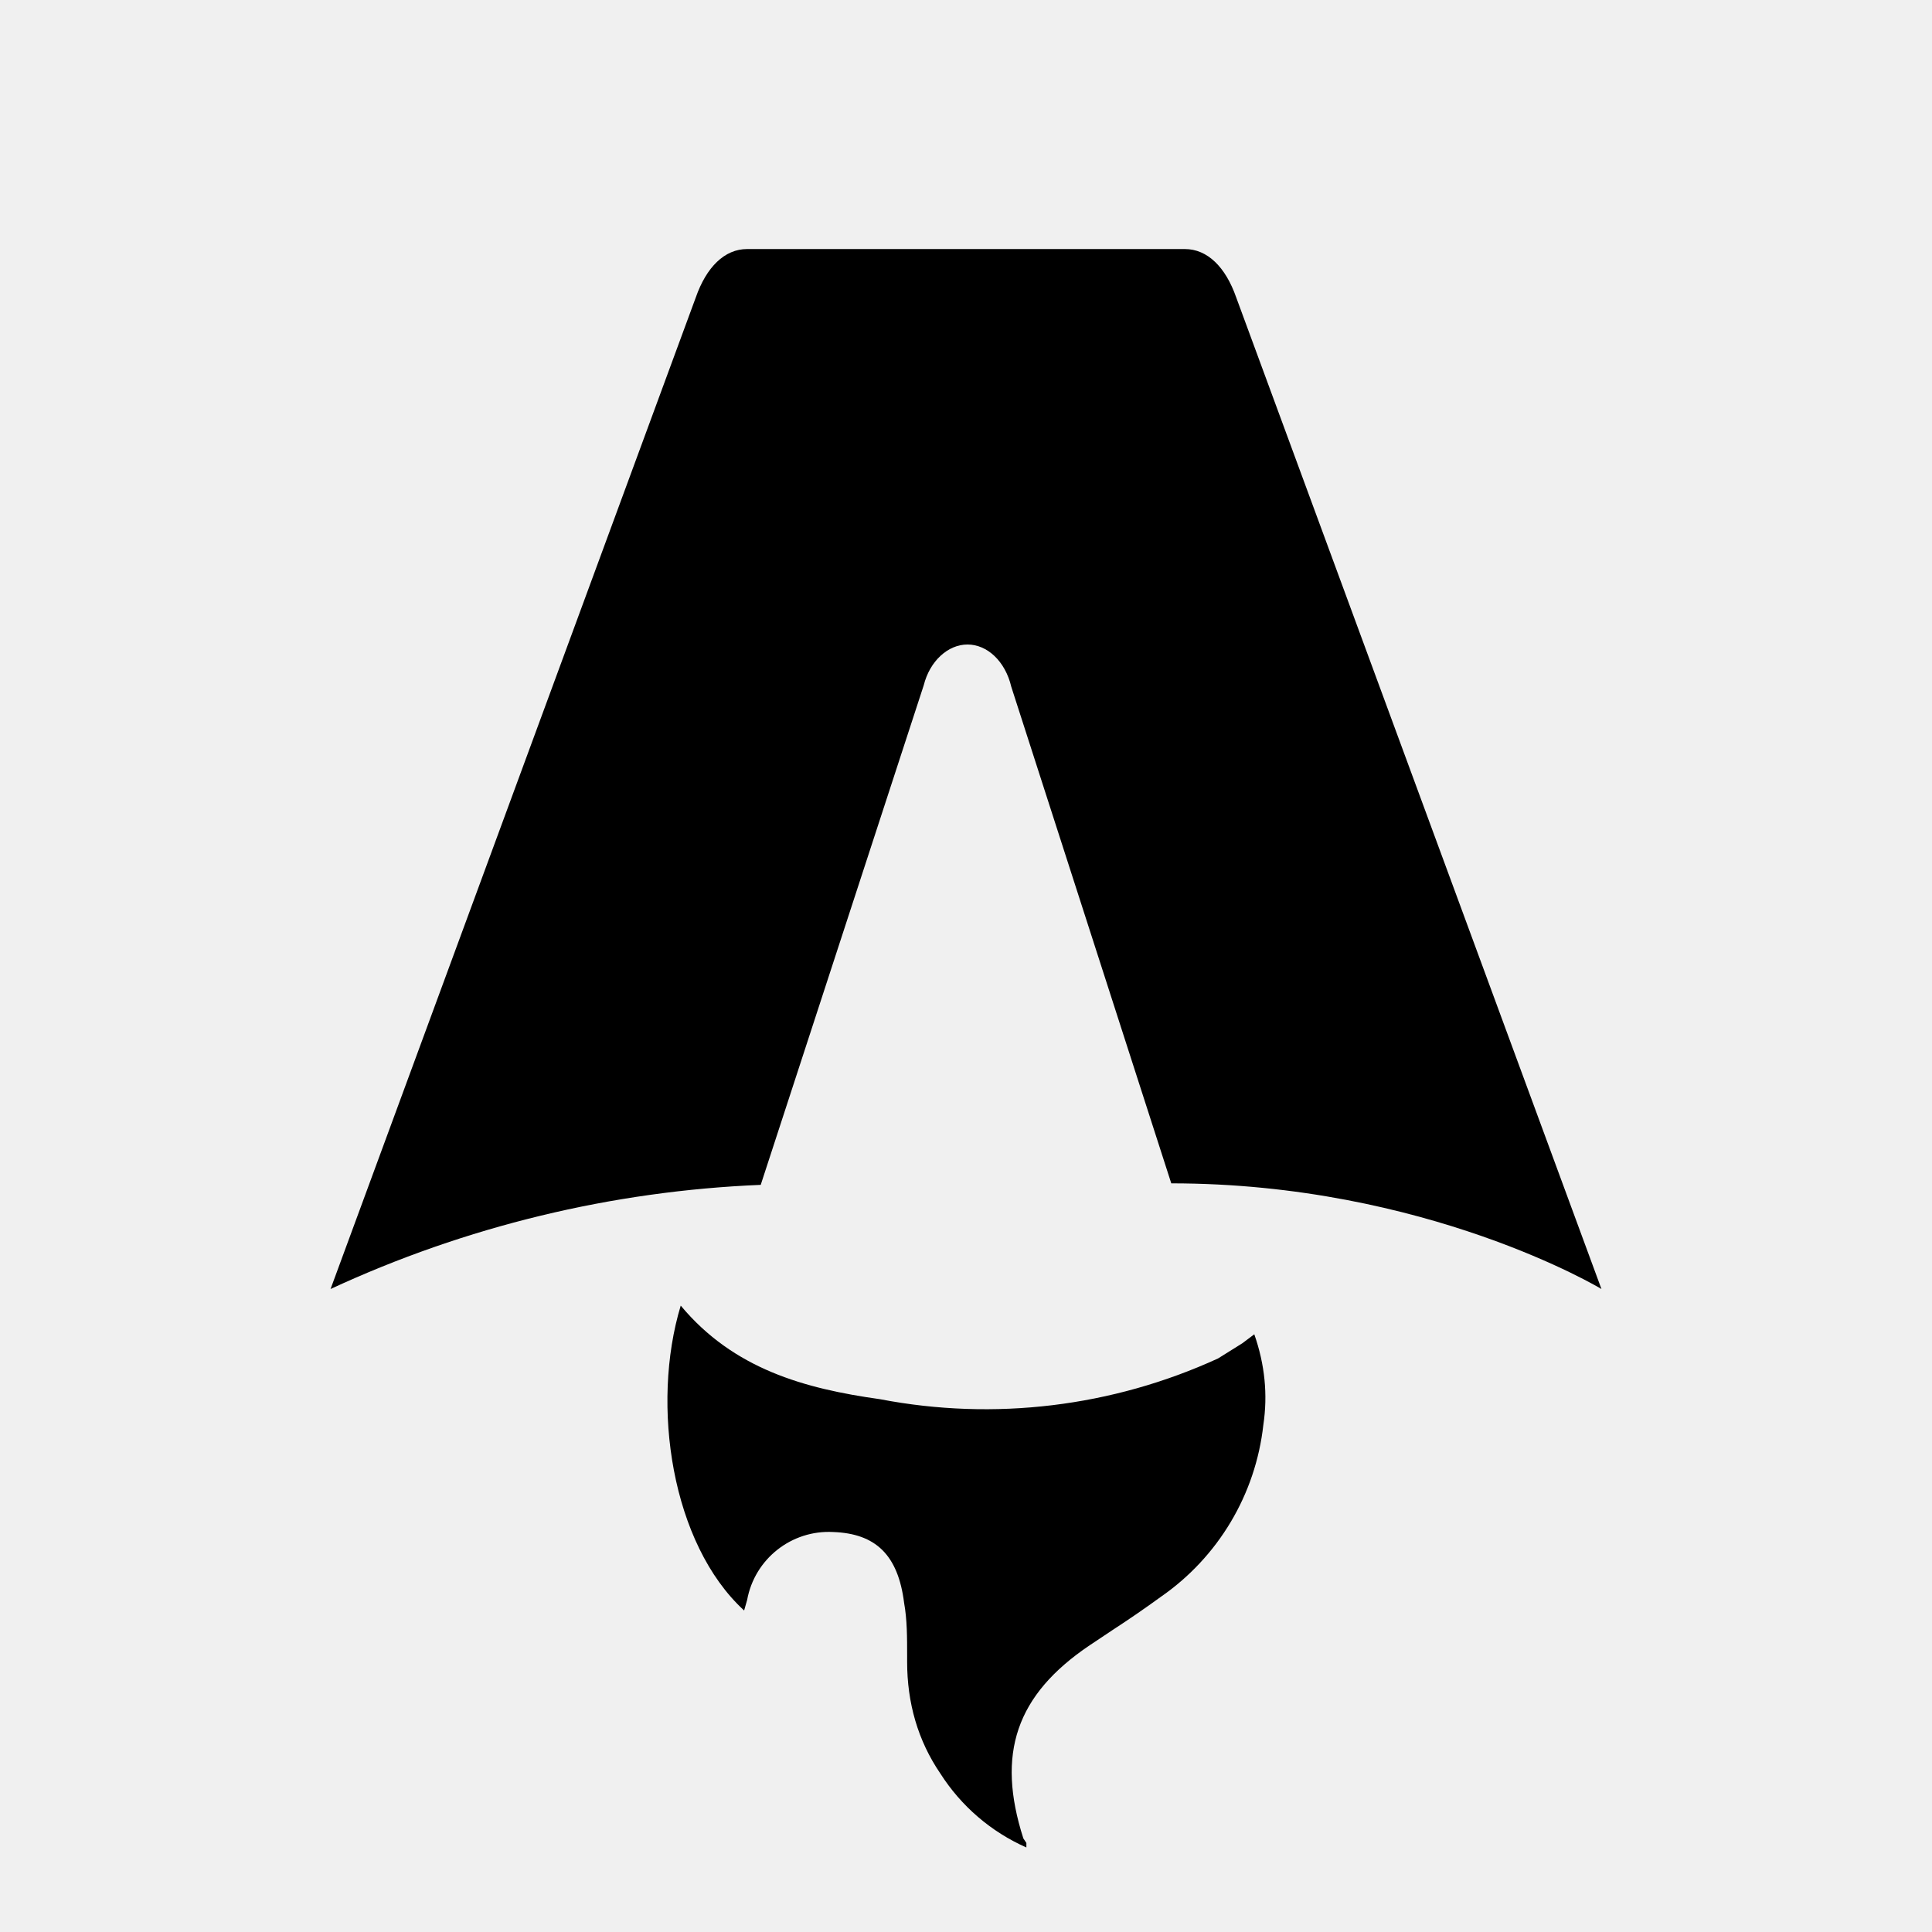
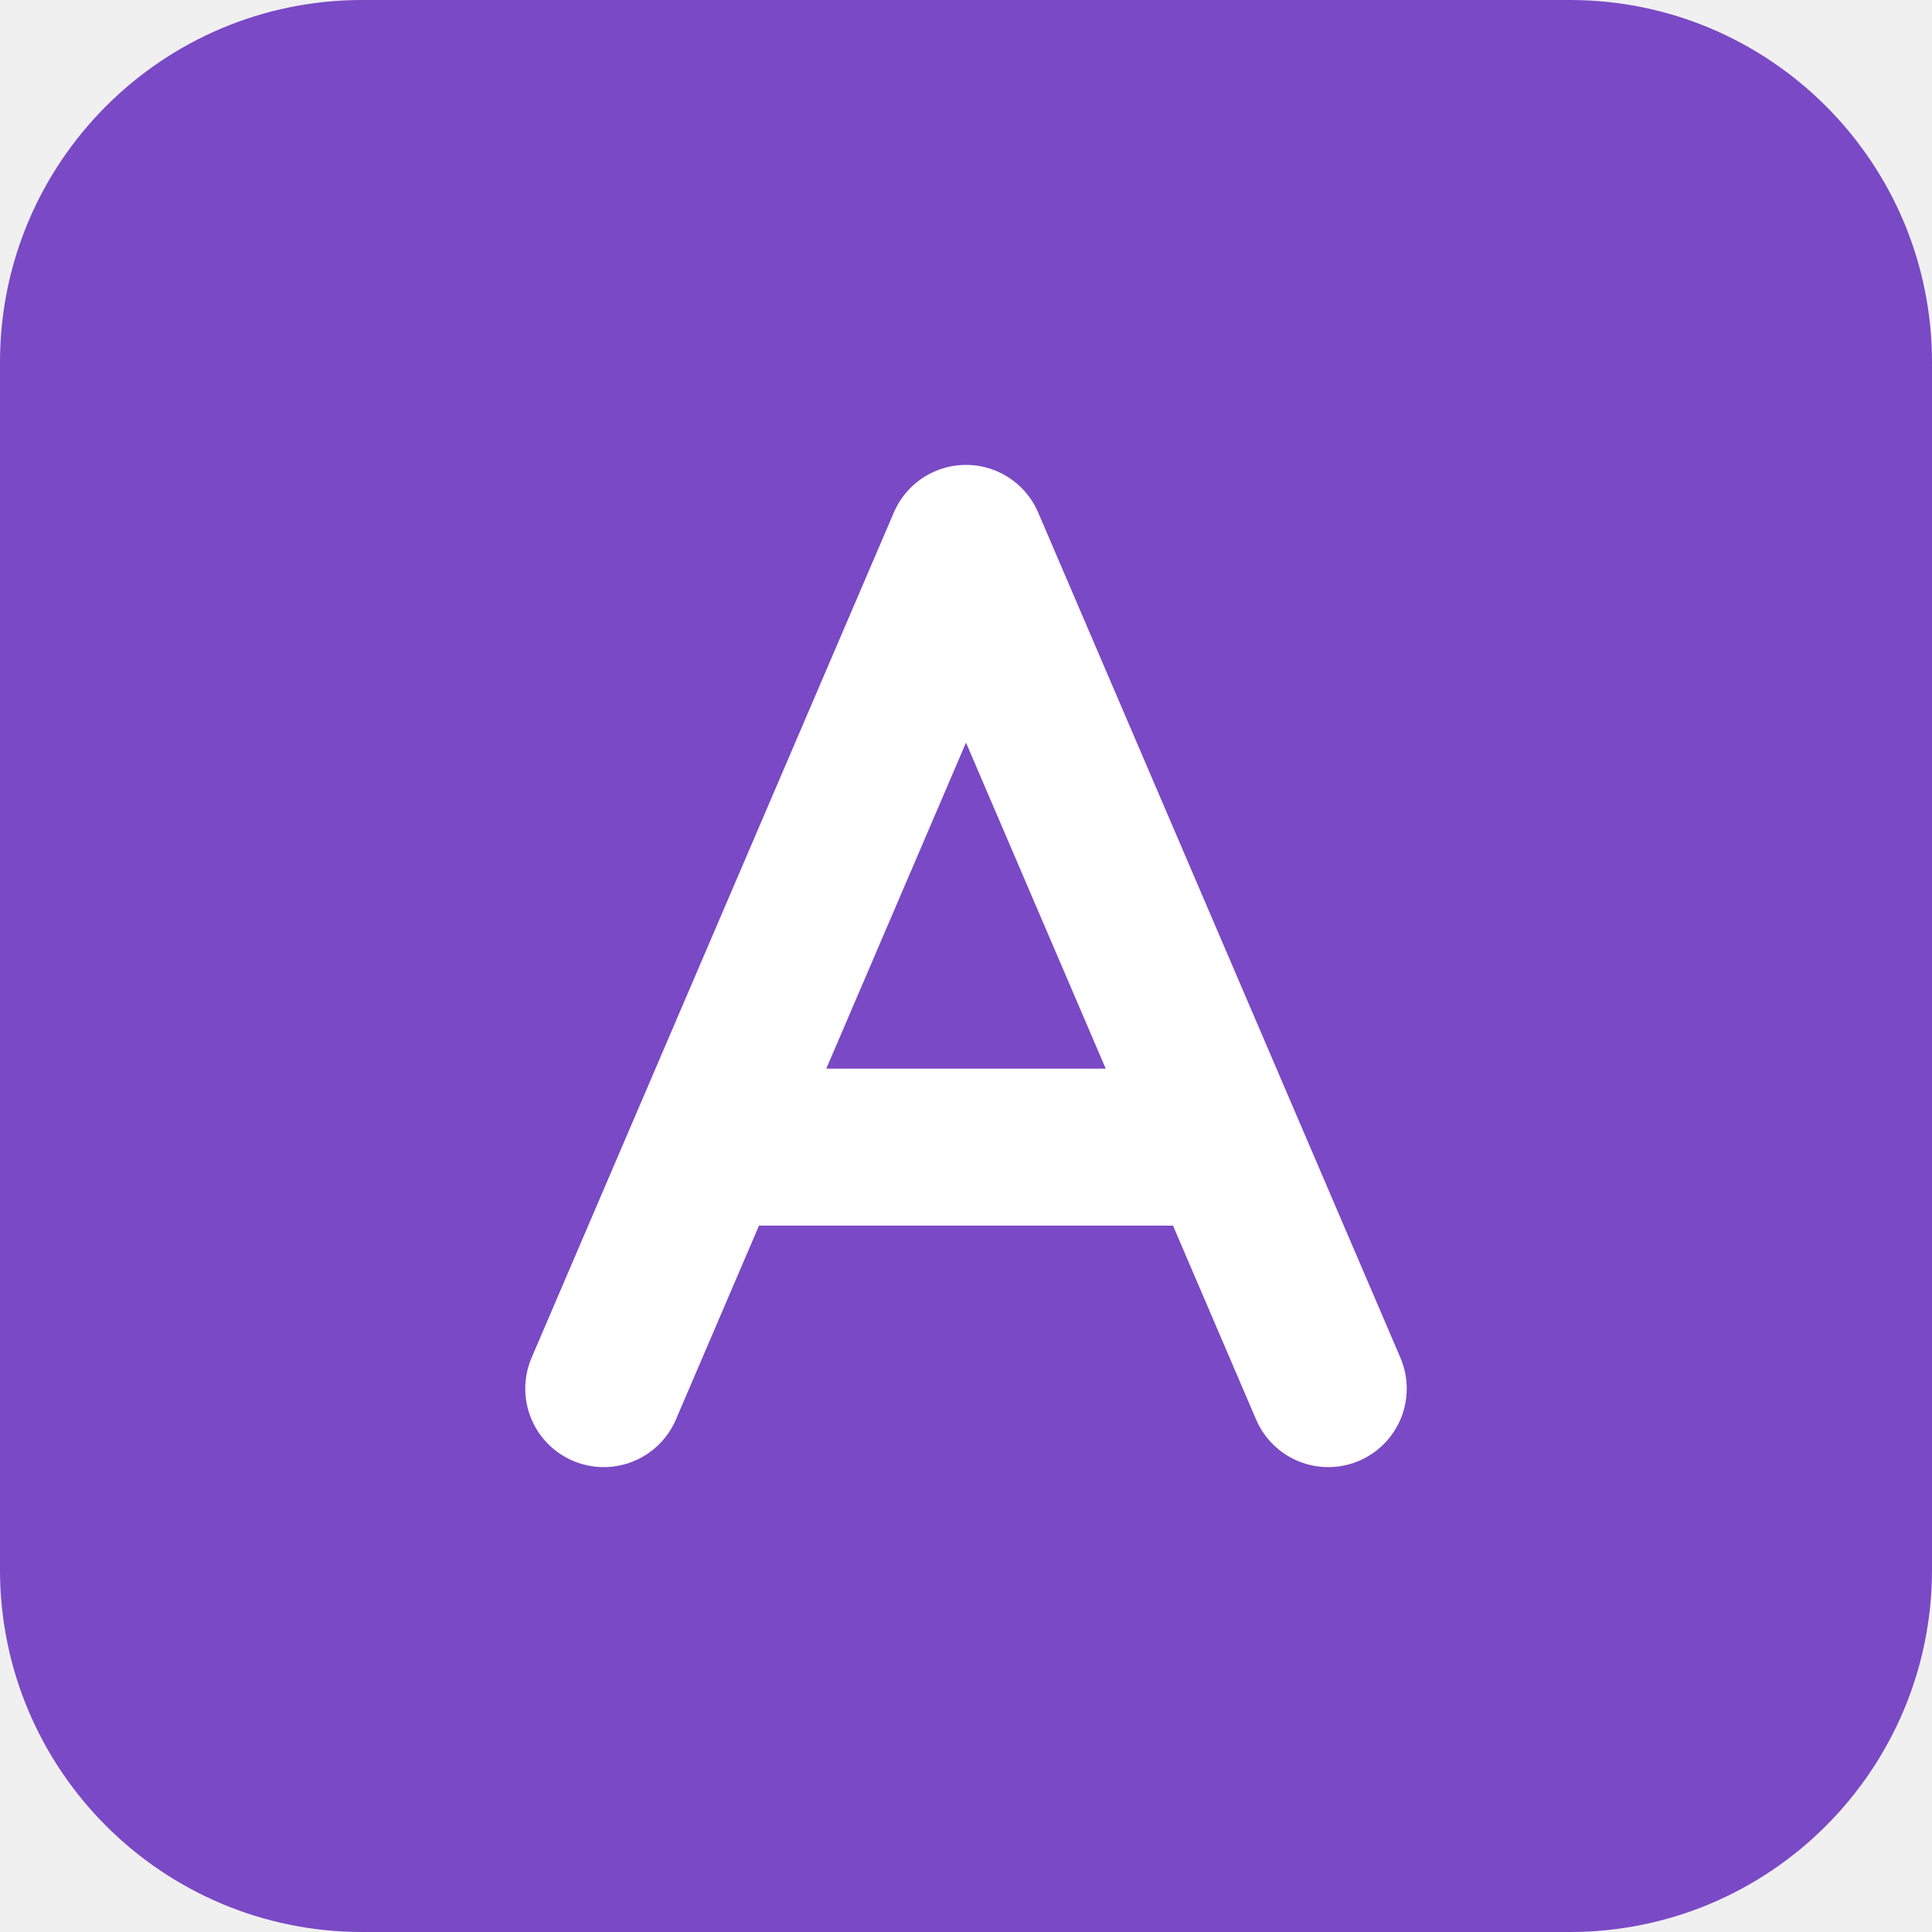
- <svg xmlns="http://www.w3.org/2000/svg" fill="none" viewBox="0 0 128 128">
-   <path d="M50.4 78.5a75.1 75.1 0 0 0-28.5 6.9l24.2-65.7c.7-2 1.9-3.2 3.4-3.2h29c1.5 0 2.7 1.2 3.4 3.2l24.2 65.7s-11.6-7-28.5-7L67 45.5c-.4-1.7-1.6-2.8-2.9-2.8-1.3 0-2.5 1.1-2.9 2.7L50.4 78.5Zm-1.1 28.2Zm-4.2-20.2c-2 6.6-.6 15.8 4.2 20.2a17.5 17.5 0 0 1 .2-.7 5.5 5.5 0 0 1 5.7-4.5c2.8.1 4.3 1.5 4.7 4.7.2 1.1.2 2.3.2 3.5v.4c0 2.7.7 5.2 2.2 7.4a13 13 0 0 0 5.7 4.9v-.3l-.2-.3c-1.8-5.6-.5-9.5 4.4-12.8l1.5-1a73 73 0 0 0 3.2-2.2 16 16 0 0 0 6.8-11.4c.3-2 .1-4-.6-6l-.8.6-1.6 1a37 37 0 0 1-22.4 2.7c-5-.7-9.7-2-13.2-6.2Z" />
-   <style>
-         path { fill: #000; }
-         @media (prefers-color-scheme: dark) {
-             path { fill: #FFF; }
-         }
-     </style>
+ <svg xmlns="http://www.w3.org/2000/svg" viewBox="0 0 32 32" width="32" height="32">
+   <rect width="32" height="32" rx="6" fill="#7a49c5" />
+   <path d="M10 23 16 9l6 14" fill="none" stroke="#fff" stroke-width="2.6" stroke-linecap="round" stroke-linejoin="round" />
+   <path d="M12.6 19h6.8" stroke="#fff" stroke-width="2.6" stroke-linecap="round" />
</svg>
